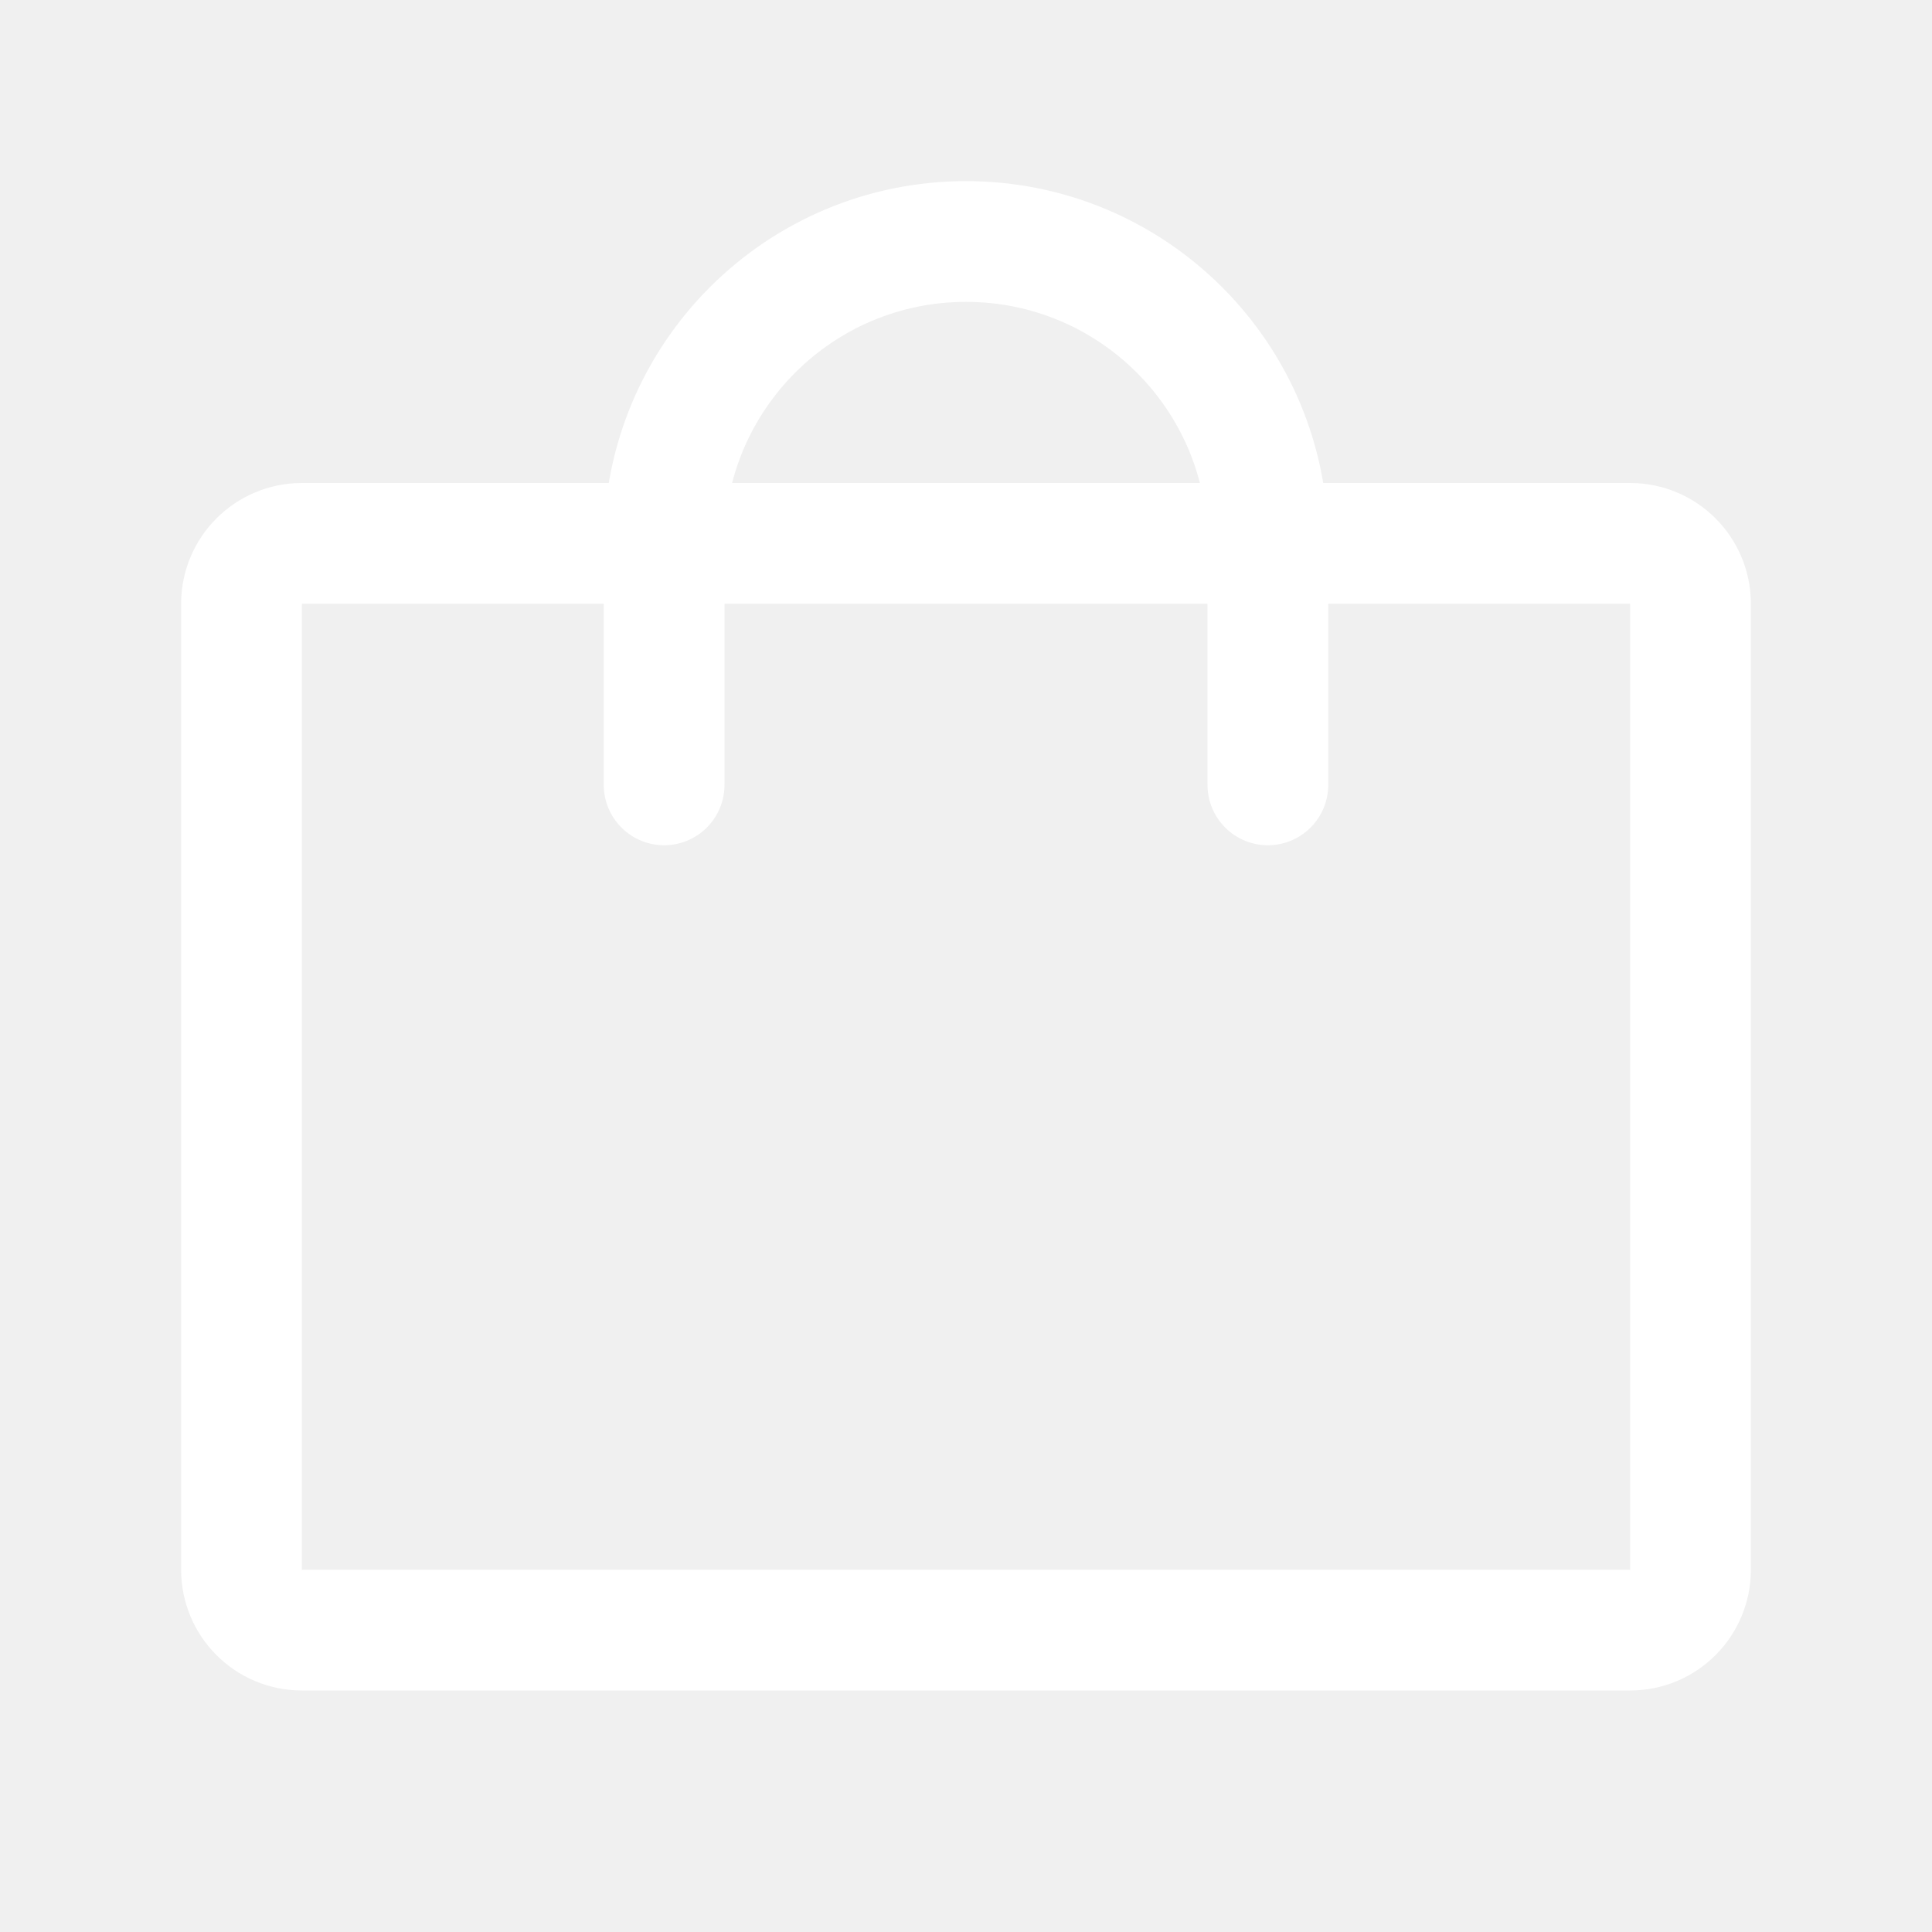
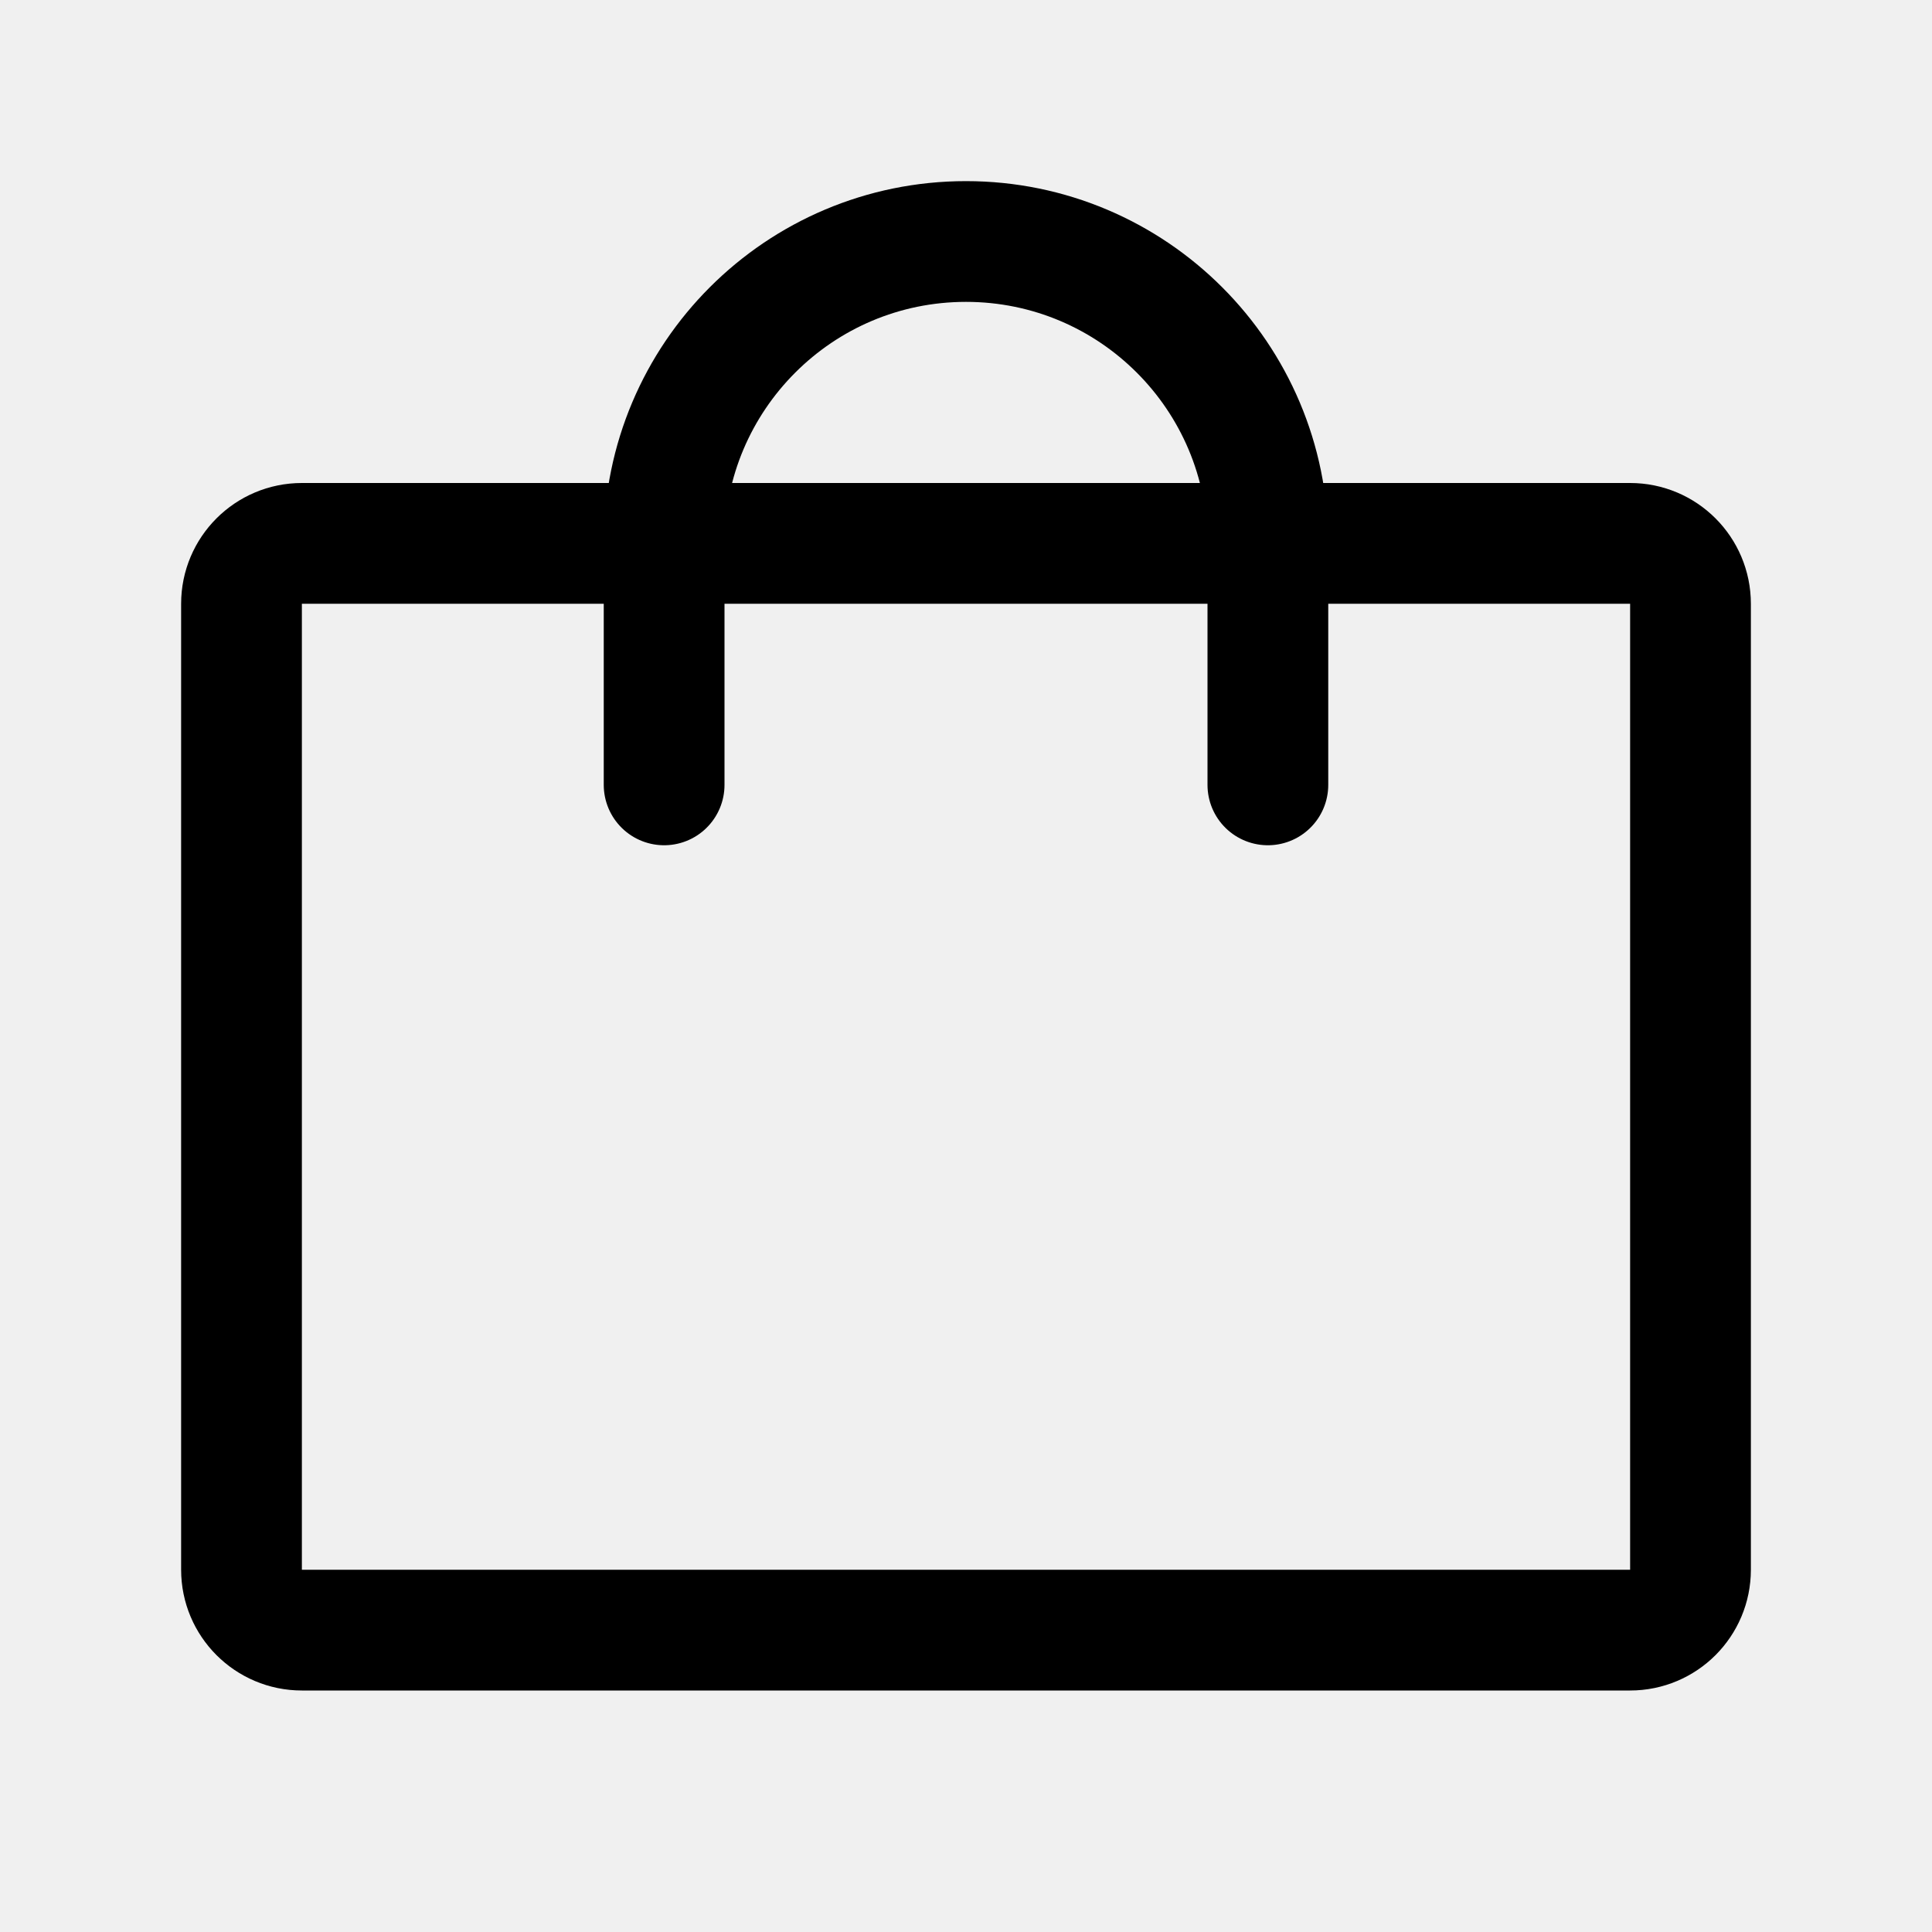
<svg xmlns="http://www.w3.org/2000/svg" width="24" height="24" fill="none">
-   <path stroke="#fff" stroke-linecap="round" stroke-linejoin="round" stroke-width="1.5" d="M20.25 6.75H3.75A.75.75 0 0 0 3 7.5v12c0 .414.336.75.75.75h16.5a.75.75 0 0 0 .75-.75v-12a.75.75 0 0 0-.75-.75Z" />
-   <path stroke="#fff" stroke-linecap="round" stroke-linejoin="round" stroke-width="1.5" d="M8.25 9.75v-3a3.75 3.75 0 0 1 7.5 0v3" />
+   <path stroke="currentColor" stroke-linecap="round" stroke-linejoin="round" stroke-width="1.5" d="M20.25 6.75H3.75A.75.75 0 0 0 3 7.5v12c0 .414.336.75.75.75h16.5a.75.75 0 0 0 .75-.75v-12a.75.75 0 0 0-.75-.75Z" />
+   <path stroke="currentColor" stroke-linecap="round" stroke-linejoin="round" stroke-width="1.5" d="M8.25 9.75v-3a3.75 3.75 0 0 1 7.5 0v3" />
</svg>
